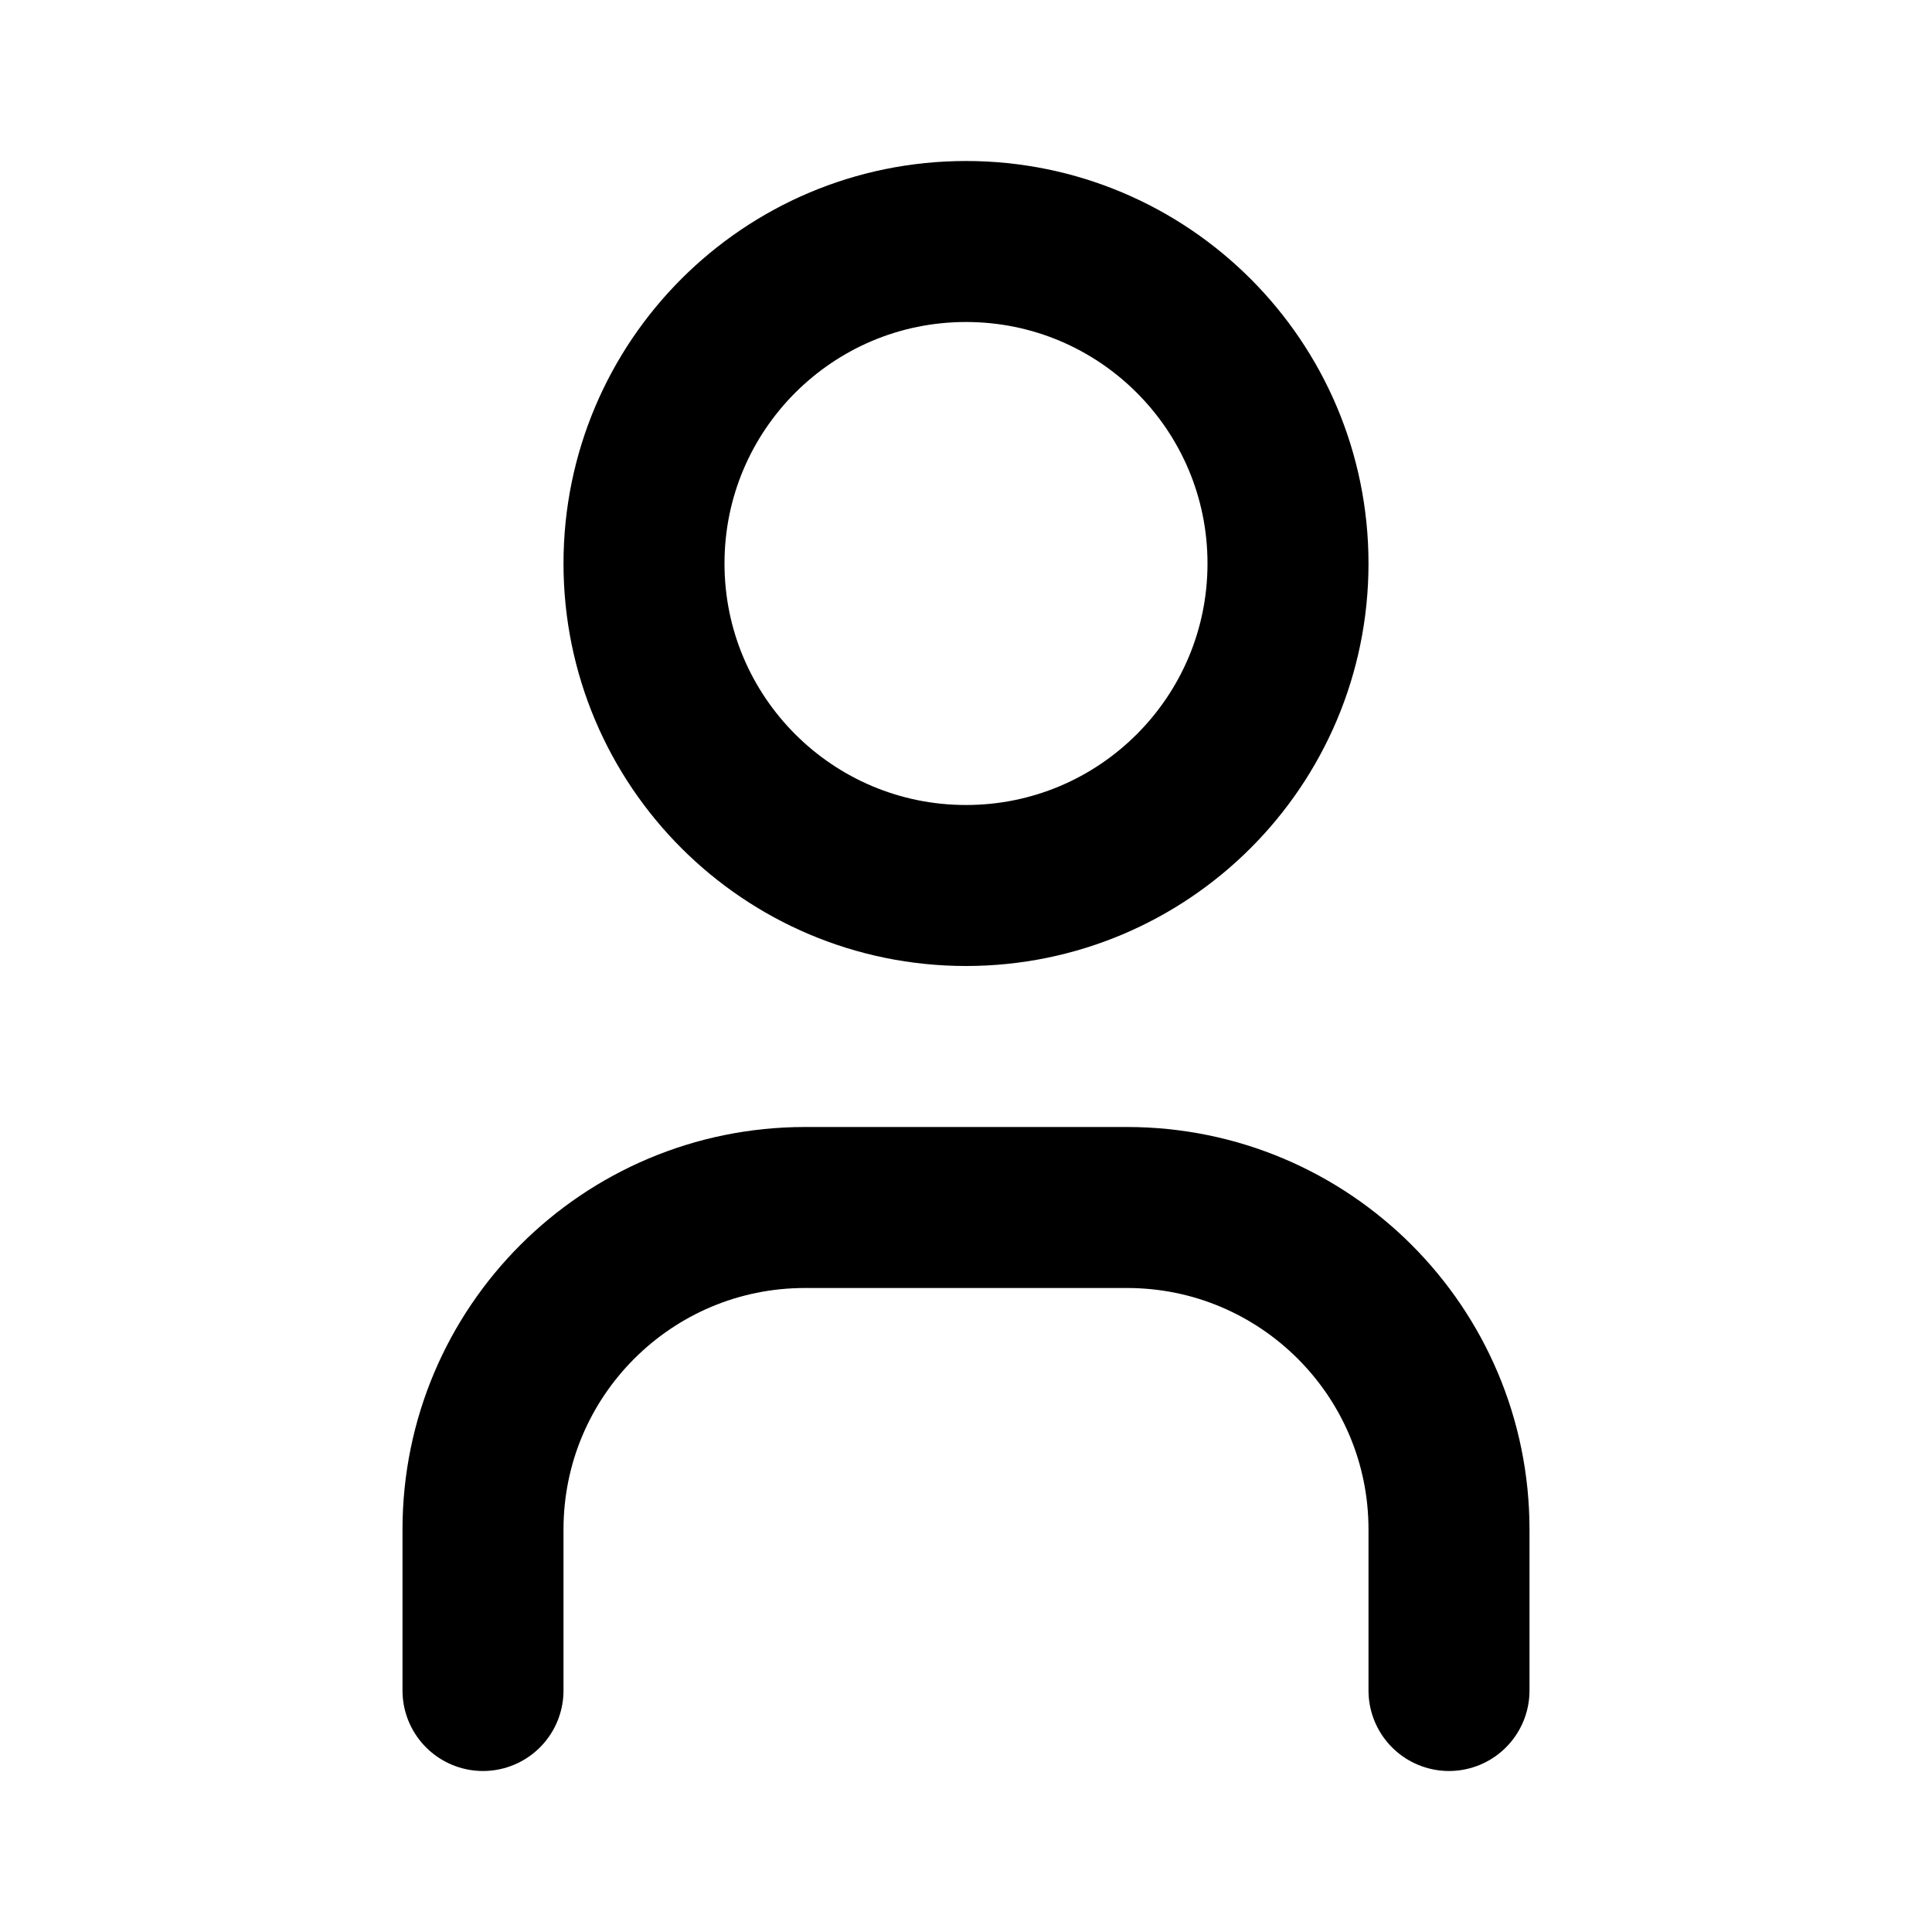
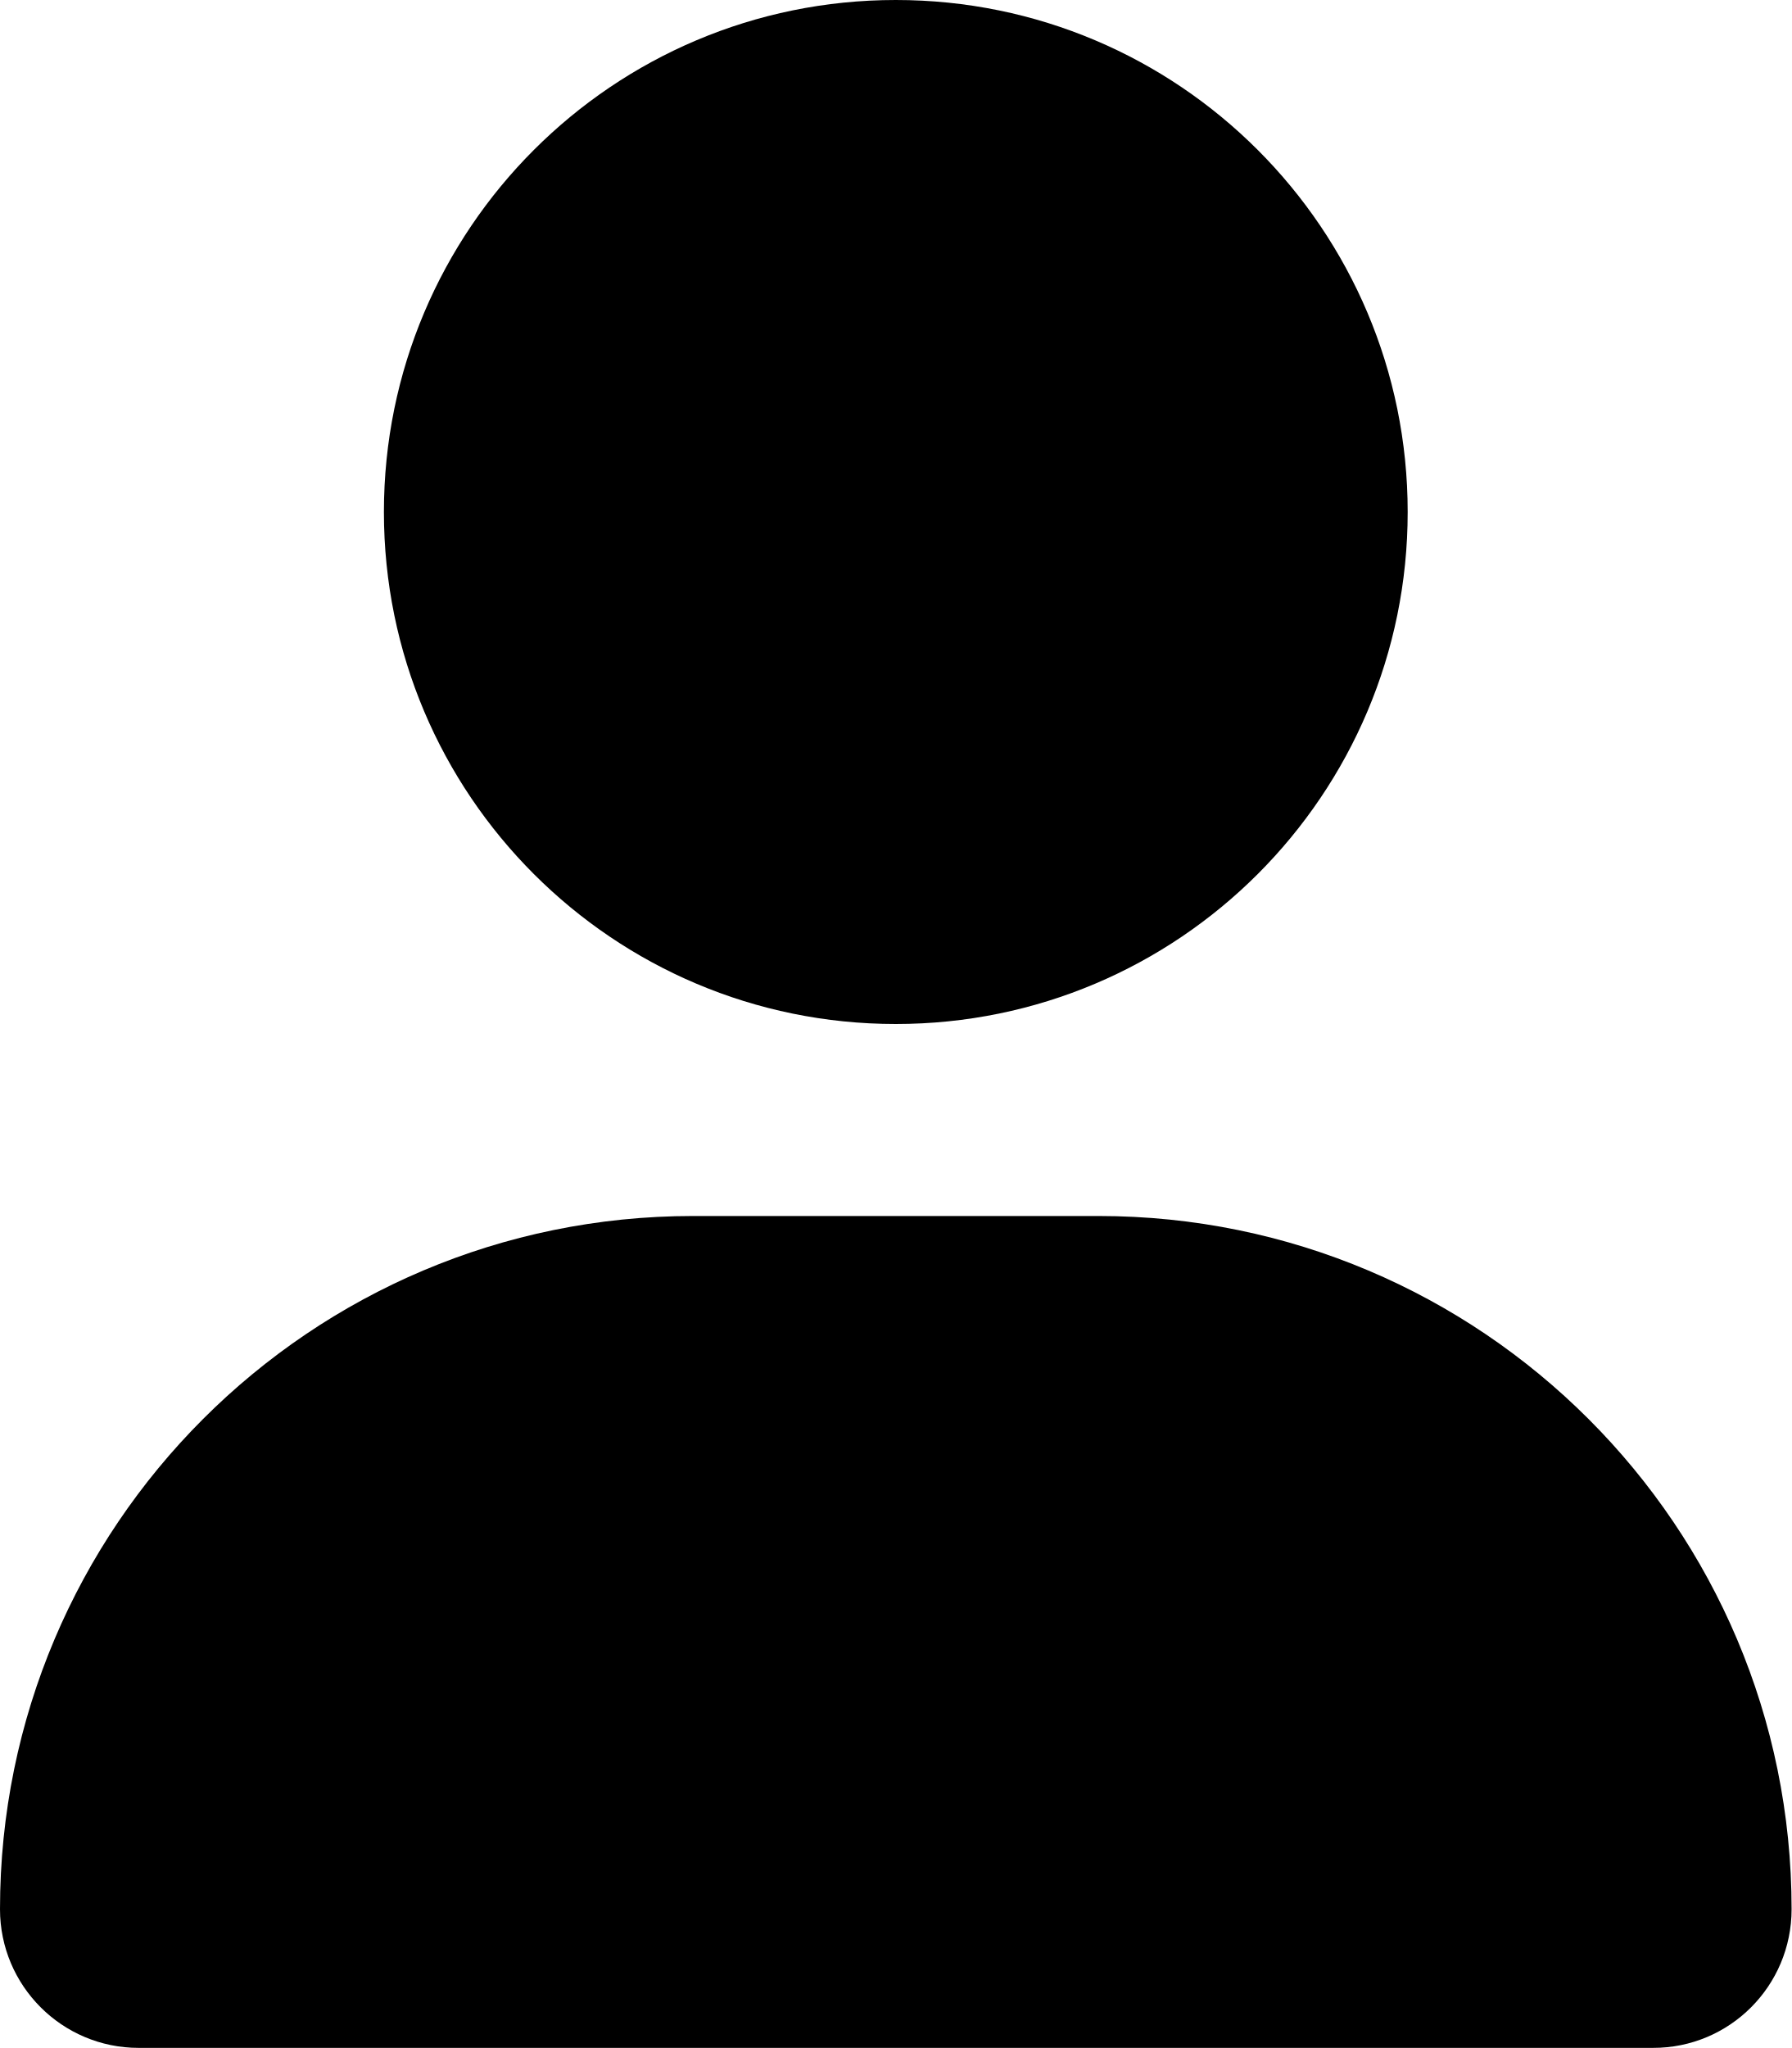
- <svg xmlns="http://www.w3.org/2000/svg" class="icon icon-tabler icon-tabler-user" width="24" height="24" viewBox="0 0 24 24" stroke-width="2" stroke="currentColor" fill="none" stroke-linecap="round" stroke-linejoin="round">
-   <path stroke="none" d="M0 0h24v24H0z" />
-   <circle cx="12" cy="7" r="4" />
-   <path d="M6 21v-2a4 4 0 0 1 4 -4h4a4 4 0 0 1 4 4v2" />
+ <svg xmlns="http://www.w3.org/2000/svg" viewBox="0 0 448 512">
+   <path d="M224 256c70.7 0 128-57.31 128-128s-57.3-128-128-128C153.3 0 96 57.31 96 128S153.3 256 224 256zM274.7 304H173.3C77.61 304 0 381.6 0 477.3c0 19.14 15.52 34.67 34.66 34.67h378.7C432.5 512 448 496.5 448 477.3C448 381.6 370.4 304 274.7 304z" />
</svg>
